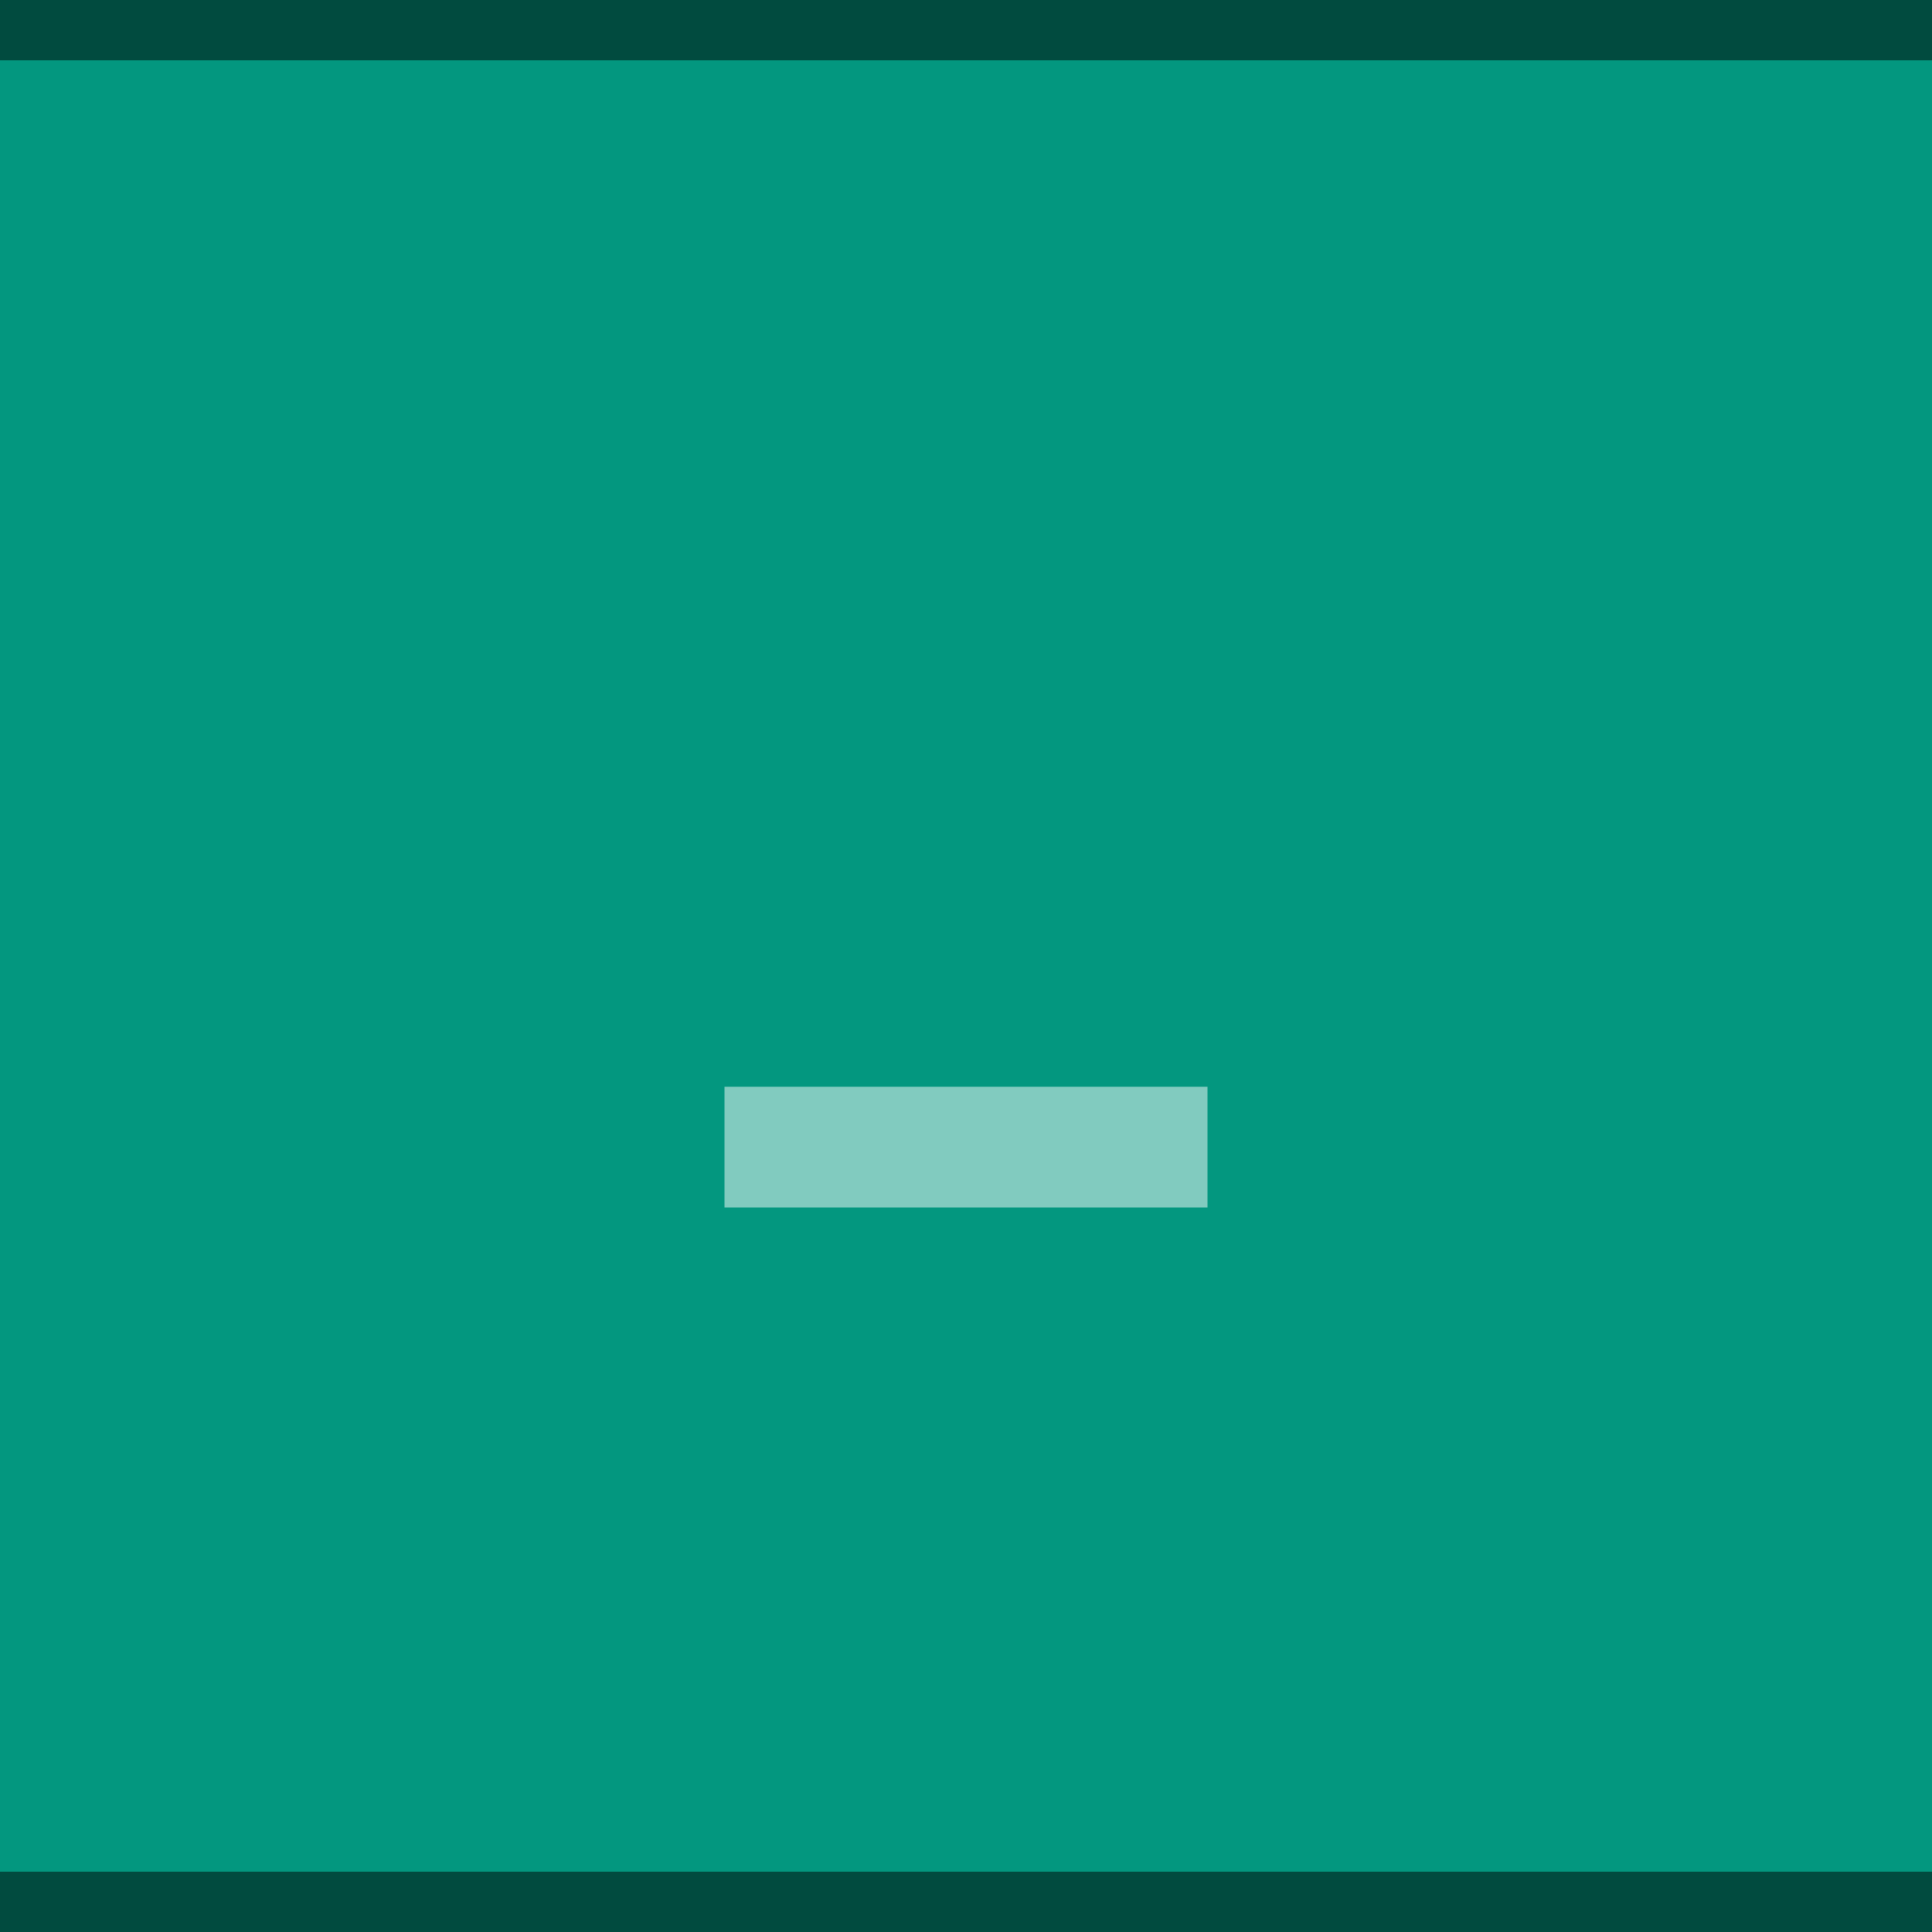
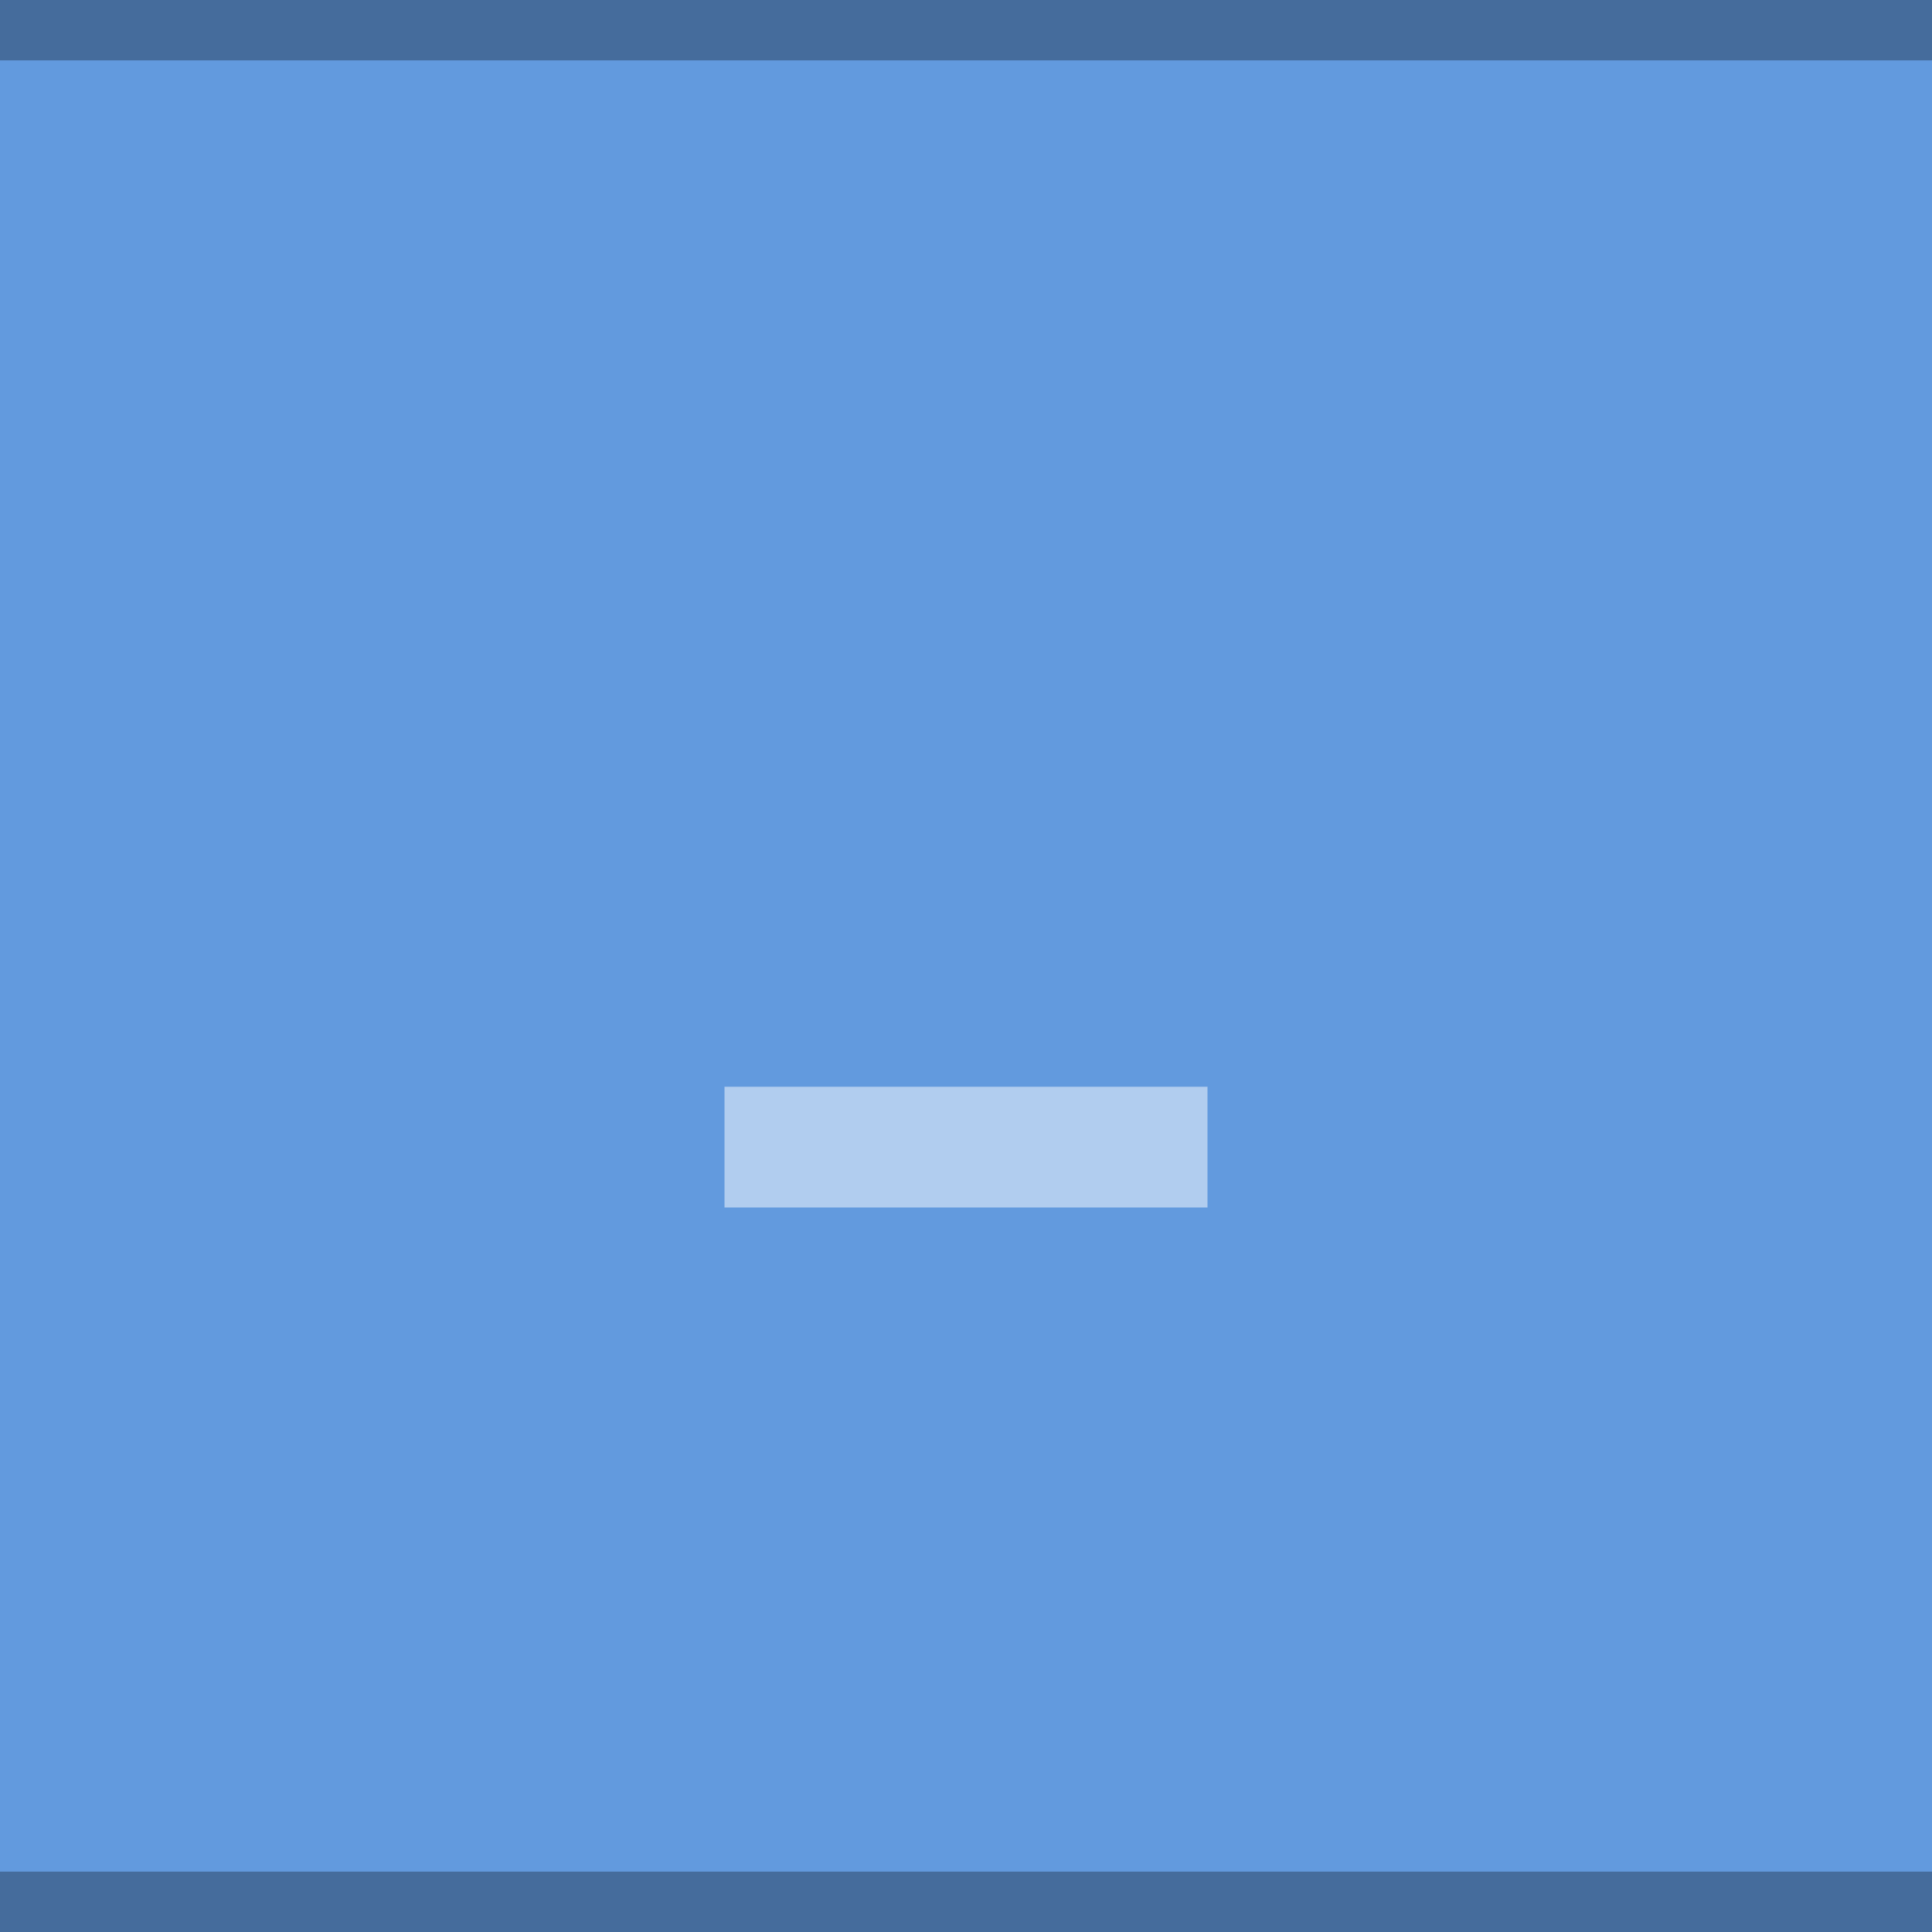
- <svg xmlns="http://www.w3.org/2000/svg" width="32" height="32" viewBox="0 0 32 32" version="1.1" id="svg12">
+ <svg xmlns="http://www.w3.org/2000/svg" id="svg12" version="1.1" viewBox="0 0 32 32" height="32" width="32">
  <defs id="defs16" />
-   <rect width="32" height="32" fill="#E0E0E0" id="rect2" style="fill:#03977f;fill-opacity:1" />
-   <g fill="#000000" opacity="0.6" id="g10" style="opacity:0.5;fill:#ffffff;fill-opacity:1">
-     <circle cx="16" cy="16" r="12" opacity="0" id="circle6" style="fill:#ffffff;fill-opacity:1" />
-     <path d="m12 18h8v2h-8z" id="path8" style="fill:#ffffff;fill-opacity:1" />
-   </g>
-   <rect width="32" height="1" fill="#FFFFFF" fill-opacity="0.4" id="rect166" style="opacity:0.5;fill:#000000;fill-opacity:1" x="0" y="0" />
-   <rect width="32" height="1" fill="#FFFFFF" fill-opacity="0.4" id="rect166-9" style="opacity:0.5;fill:#000000;fill-opacity:1" x="0" y="31" />
+   <rect style="fill:#629ade;fill-opacity:1" id="rect2" fill="#E0E0E0" height="32" width="32" />
+   <path id="path8" d="m 12,18 h 8 v 2 h -8 z" style="fill:#ffffff;fill-opacity:1;opacity:0.5" />
+   <rect width="32" height="1" fill="#FFFFFF" fill-opacity="0.4" id="rect166" style="opacity:0.3;fill:#000000;fill-opacity:1" x="0" y="0" />
+   <rect width="32" height="1" fill="#FFFFFF" fill-opacity="0.4" id="rect166-3" style="opacity:0.3;fill:#000000;fill-opacity:1" x="0" y="31" />
</svg>
